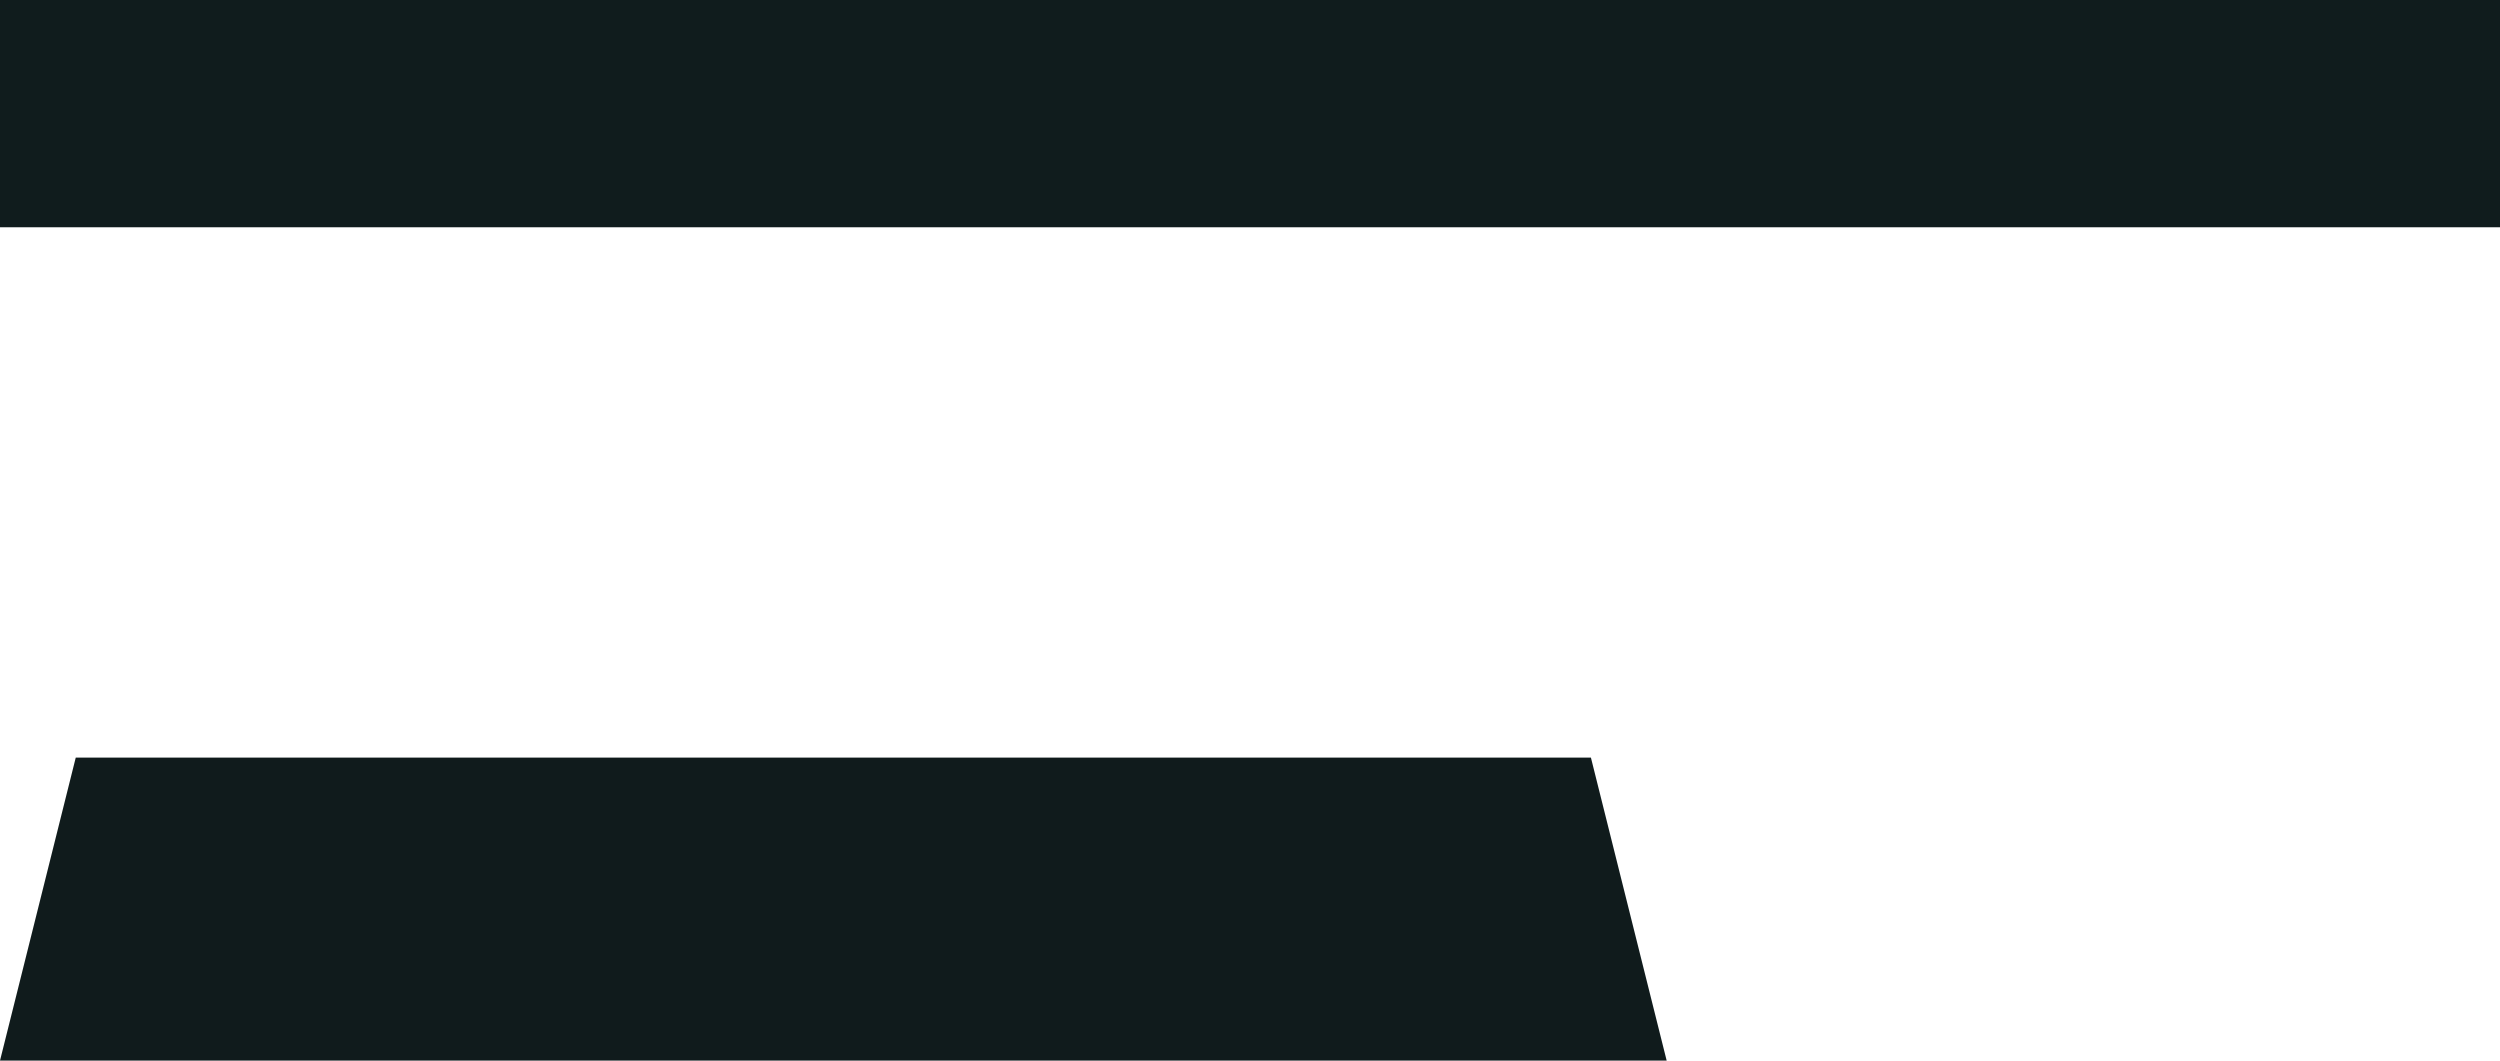
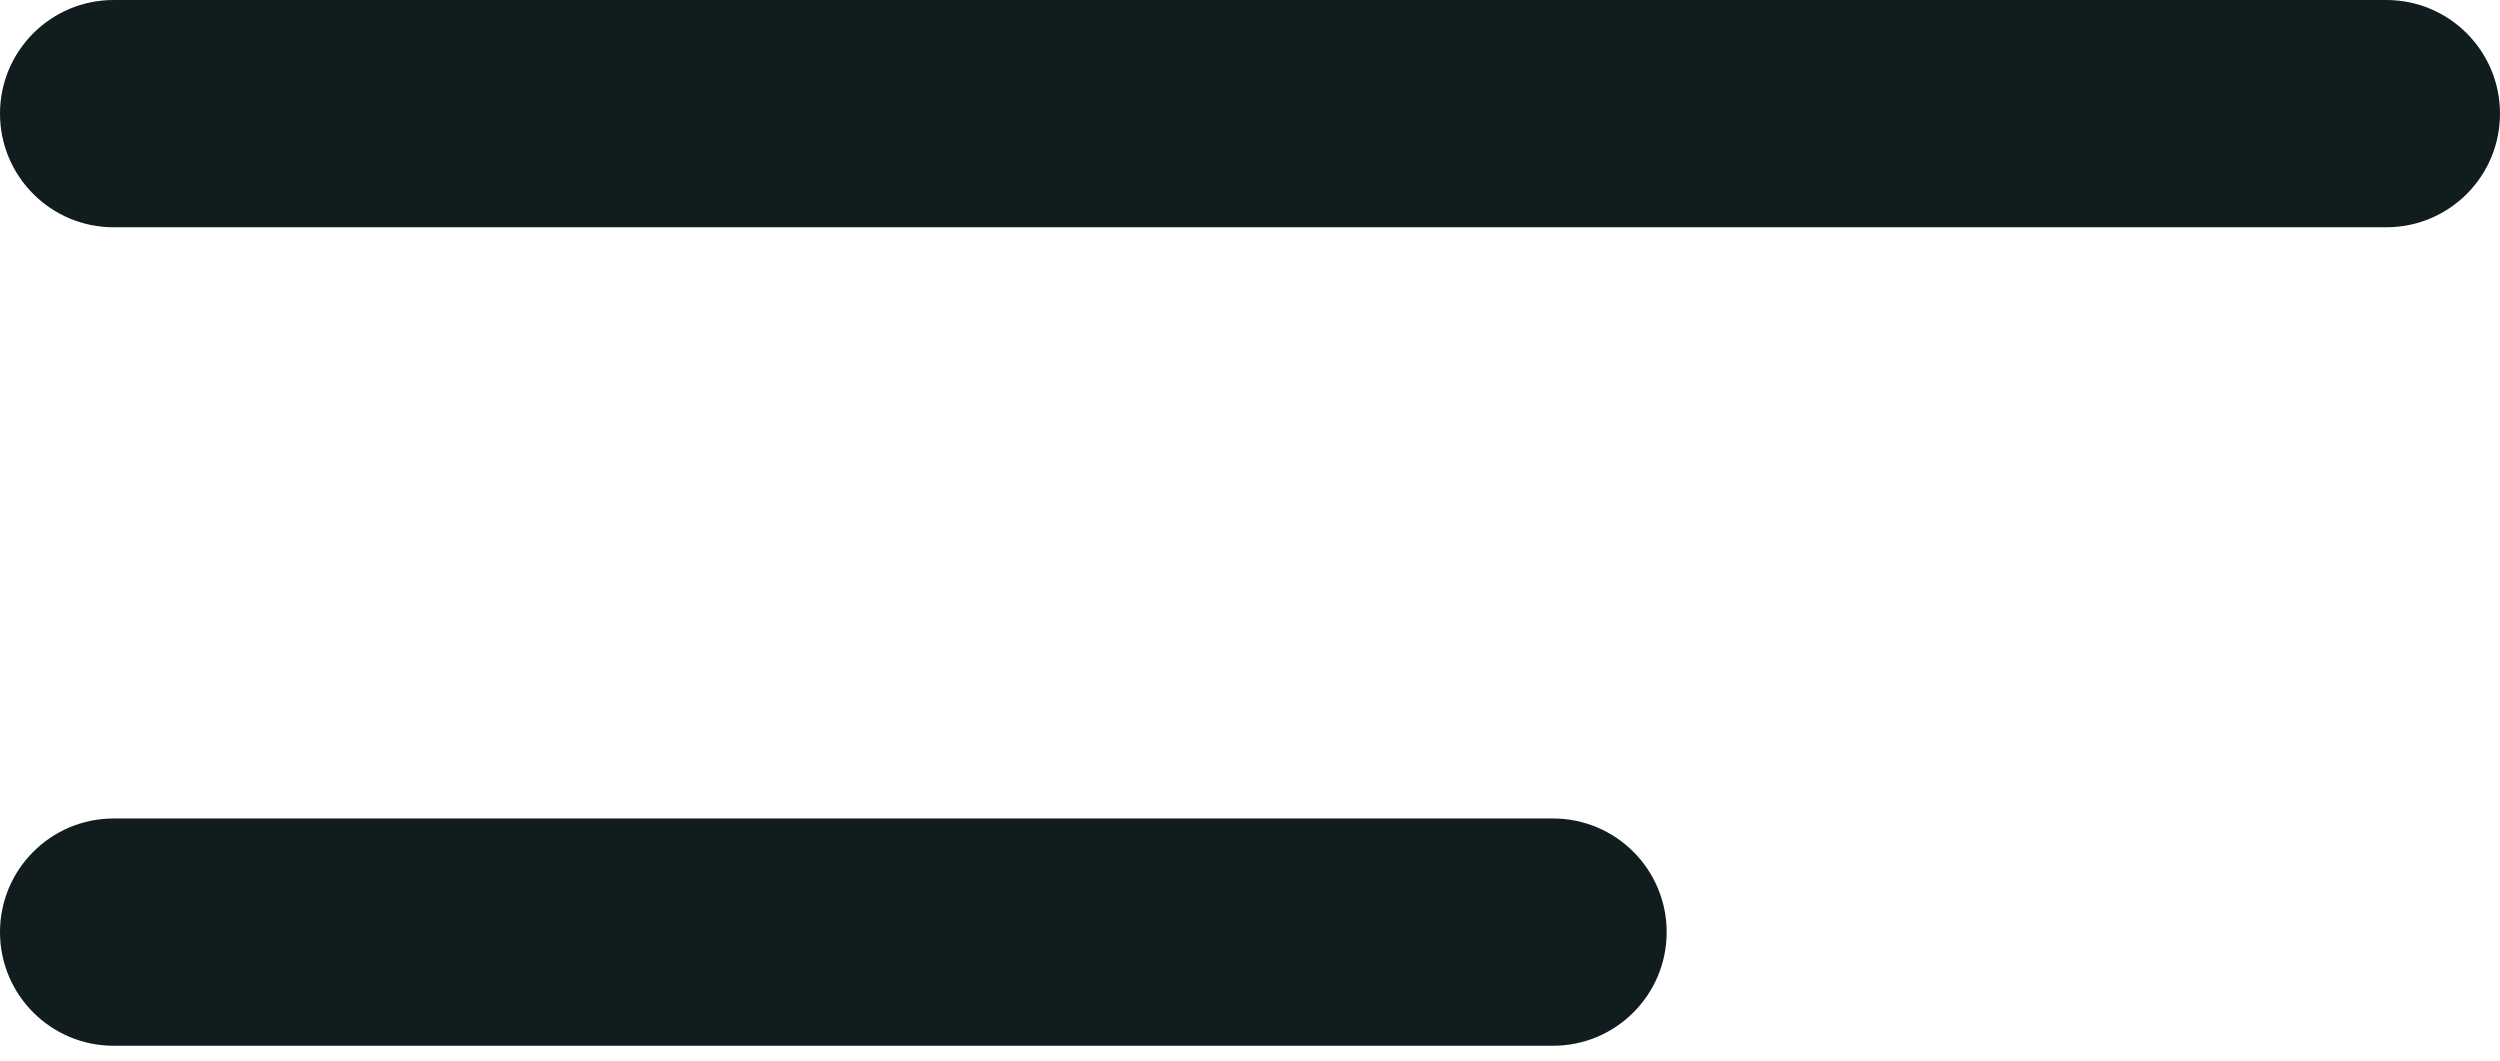
- <svg xmlns="http://www.w3.org/2000/svg" version="1.1" width="33" height="14">
-   <path d="M0 0 C10.89 0 21.78 0 33 0 C33 0.99 33 1.98 33 3 C22.11 3 11.22 3 0 3 C0 2.01 0 1.02 0 0 Z " fill="#101C1D" transform="translate(0,0)" />
-   <path d="M0 0 C6.6 0 13.2 0 20 0 C20.33 1.32 20.66 2.64 21 4 C13.74 4 6.48 4 -1 4 C-0.67 2.68 -0.34 1.36 0 0 Z " fill="#101B1C" transform="translate(1,10)" />
+ <svg xmlns="http://www.w3.org/2000/svg" width="33" height="14" viewBox="0 0 33 14" fill="none">
+   <rect width="33" height="3" rx="1.5" fill="#101C1D" />
+   <rect y="10.804" width="22" height="3" rx="1.5" fill="#101C1D" />
</svg>
